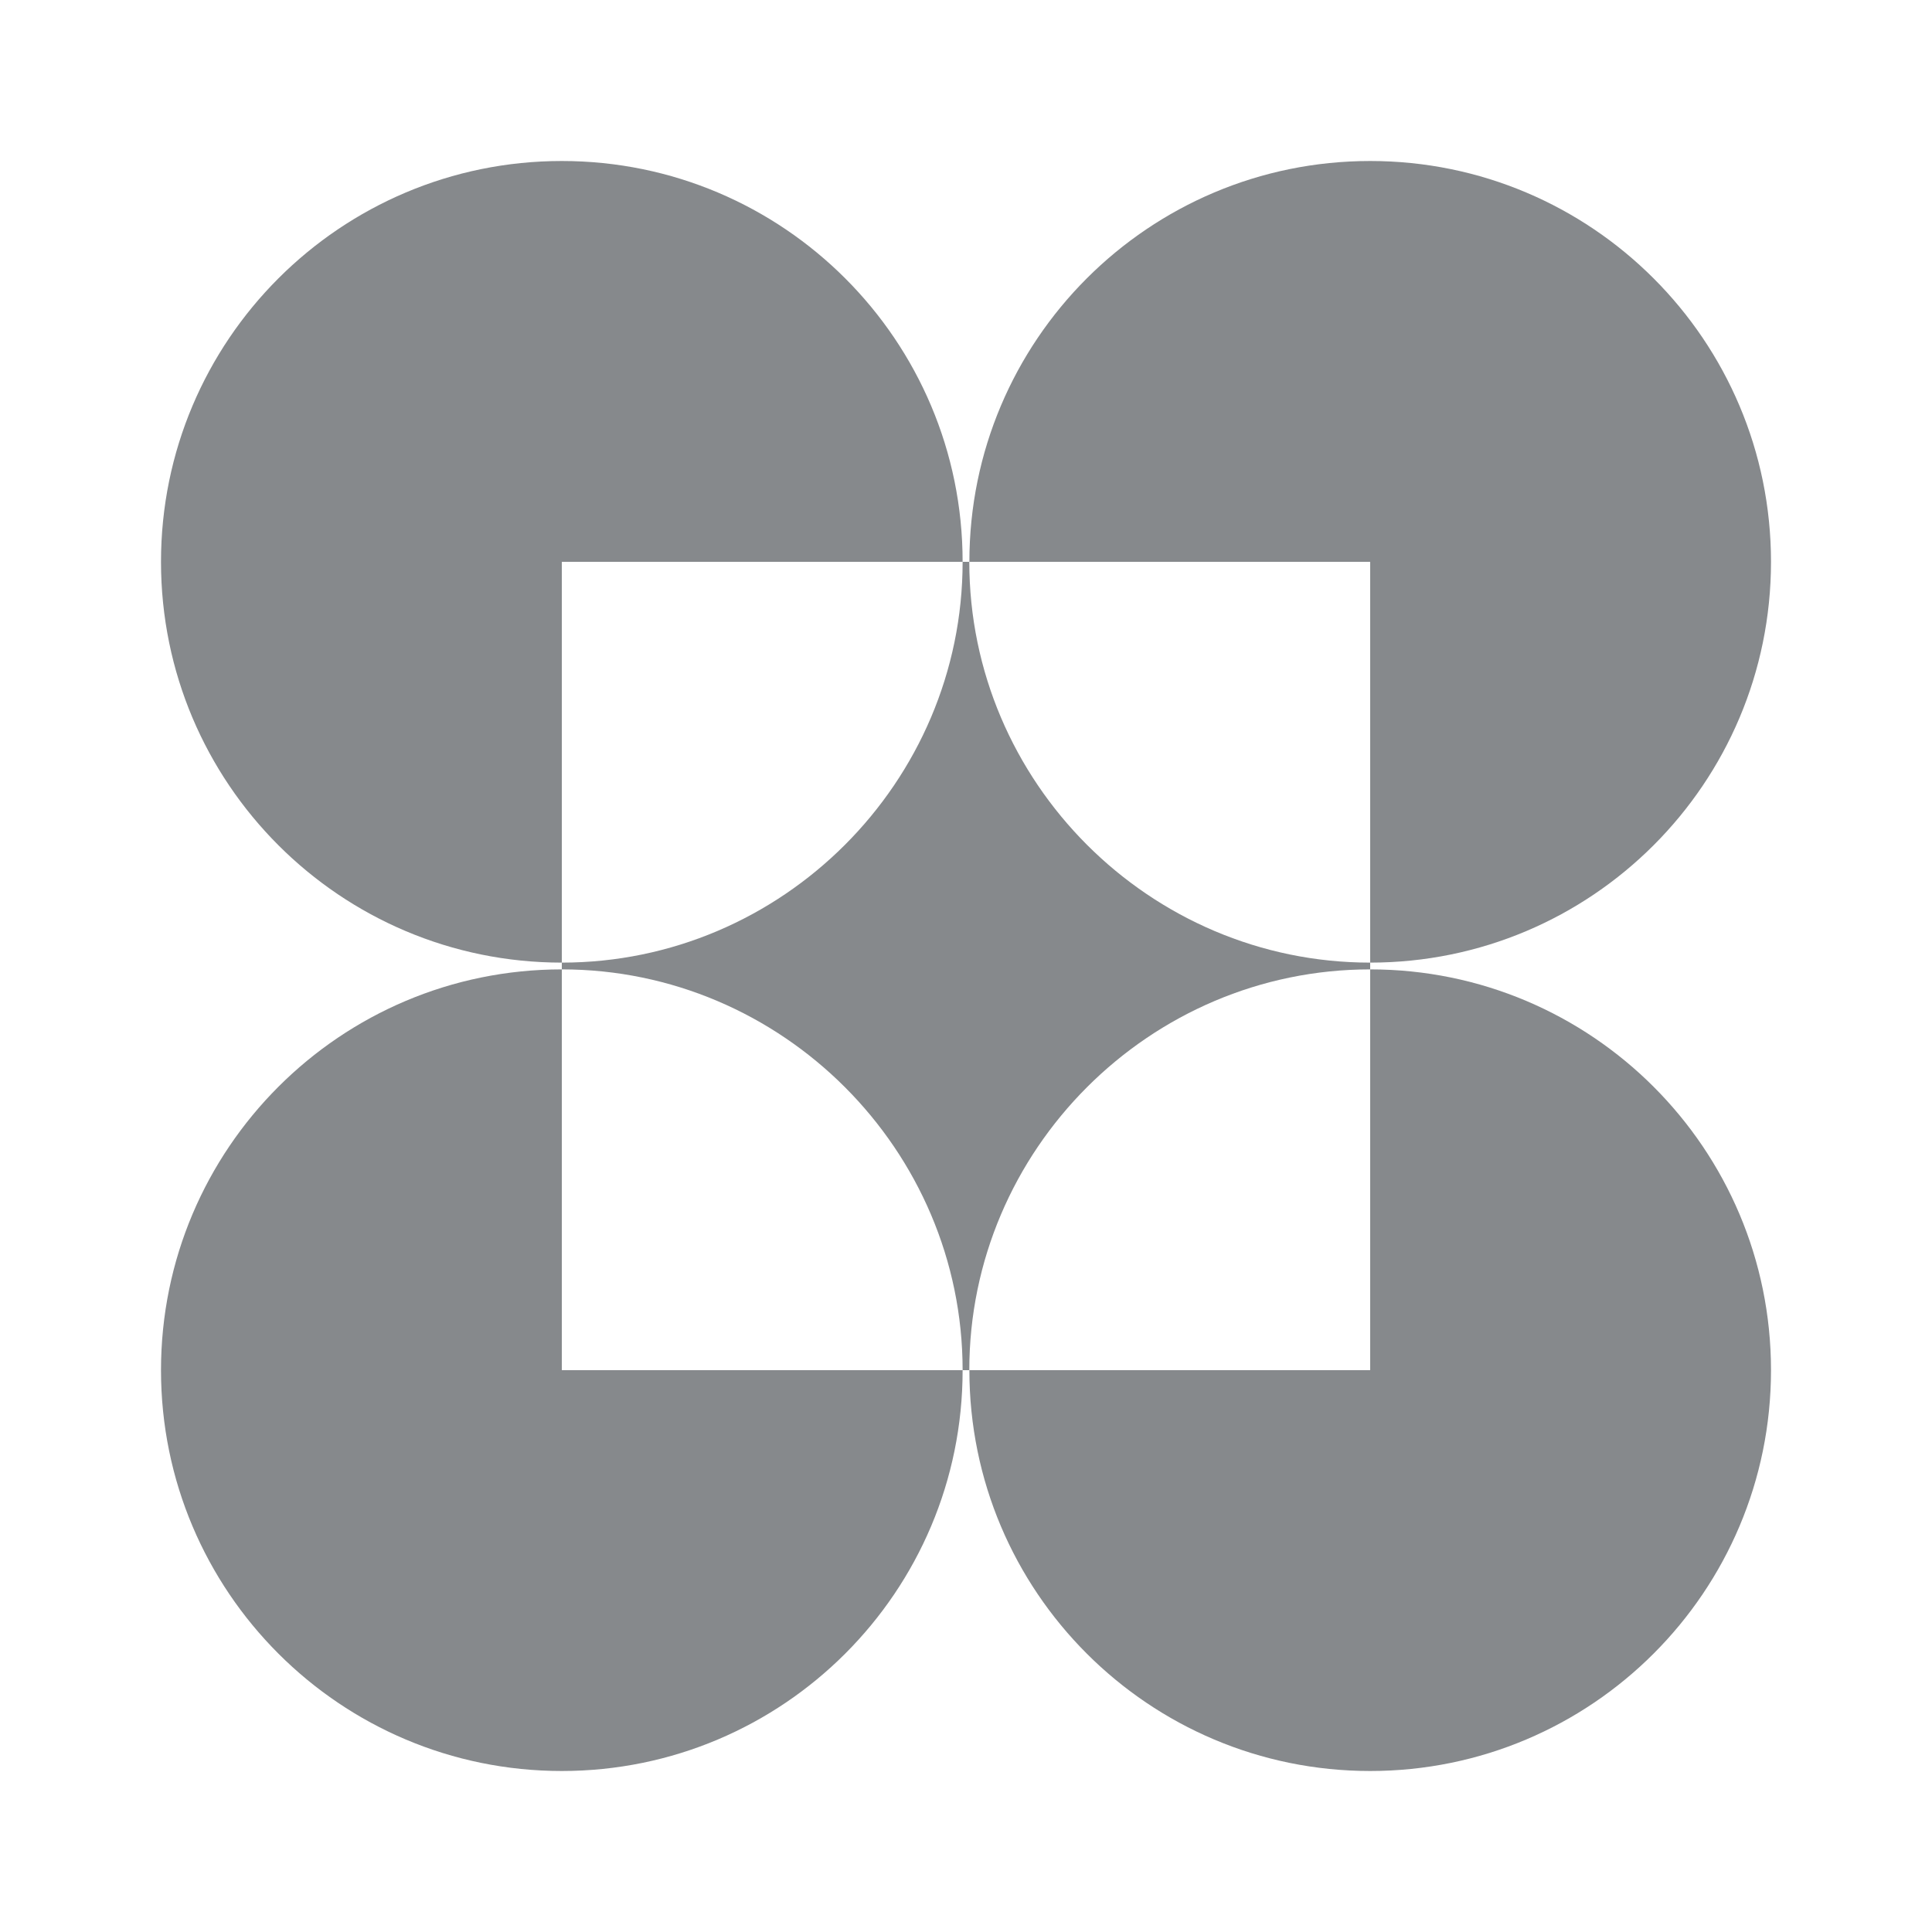
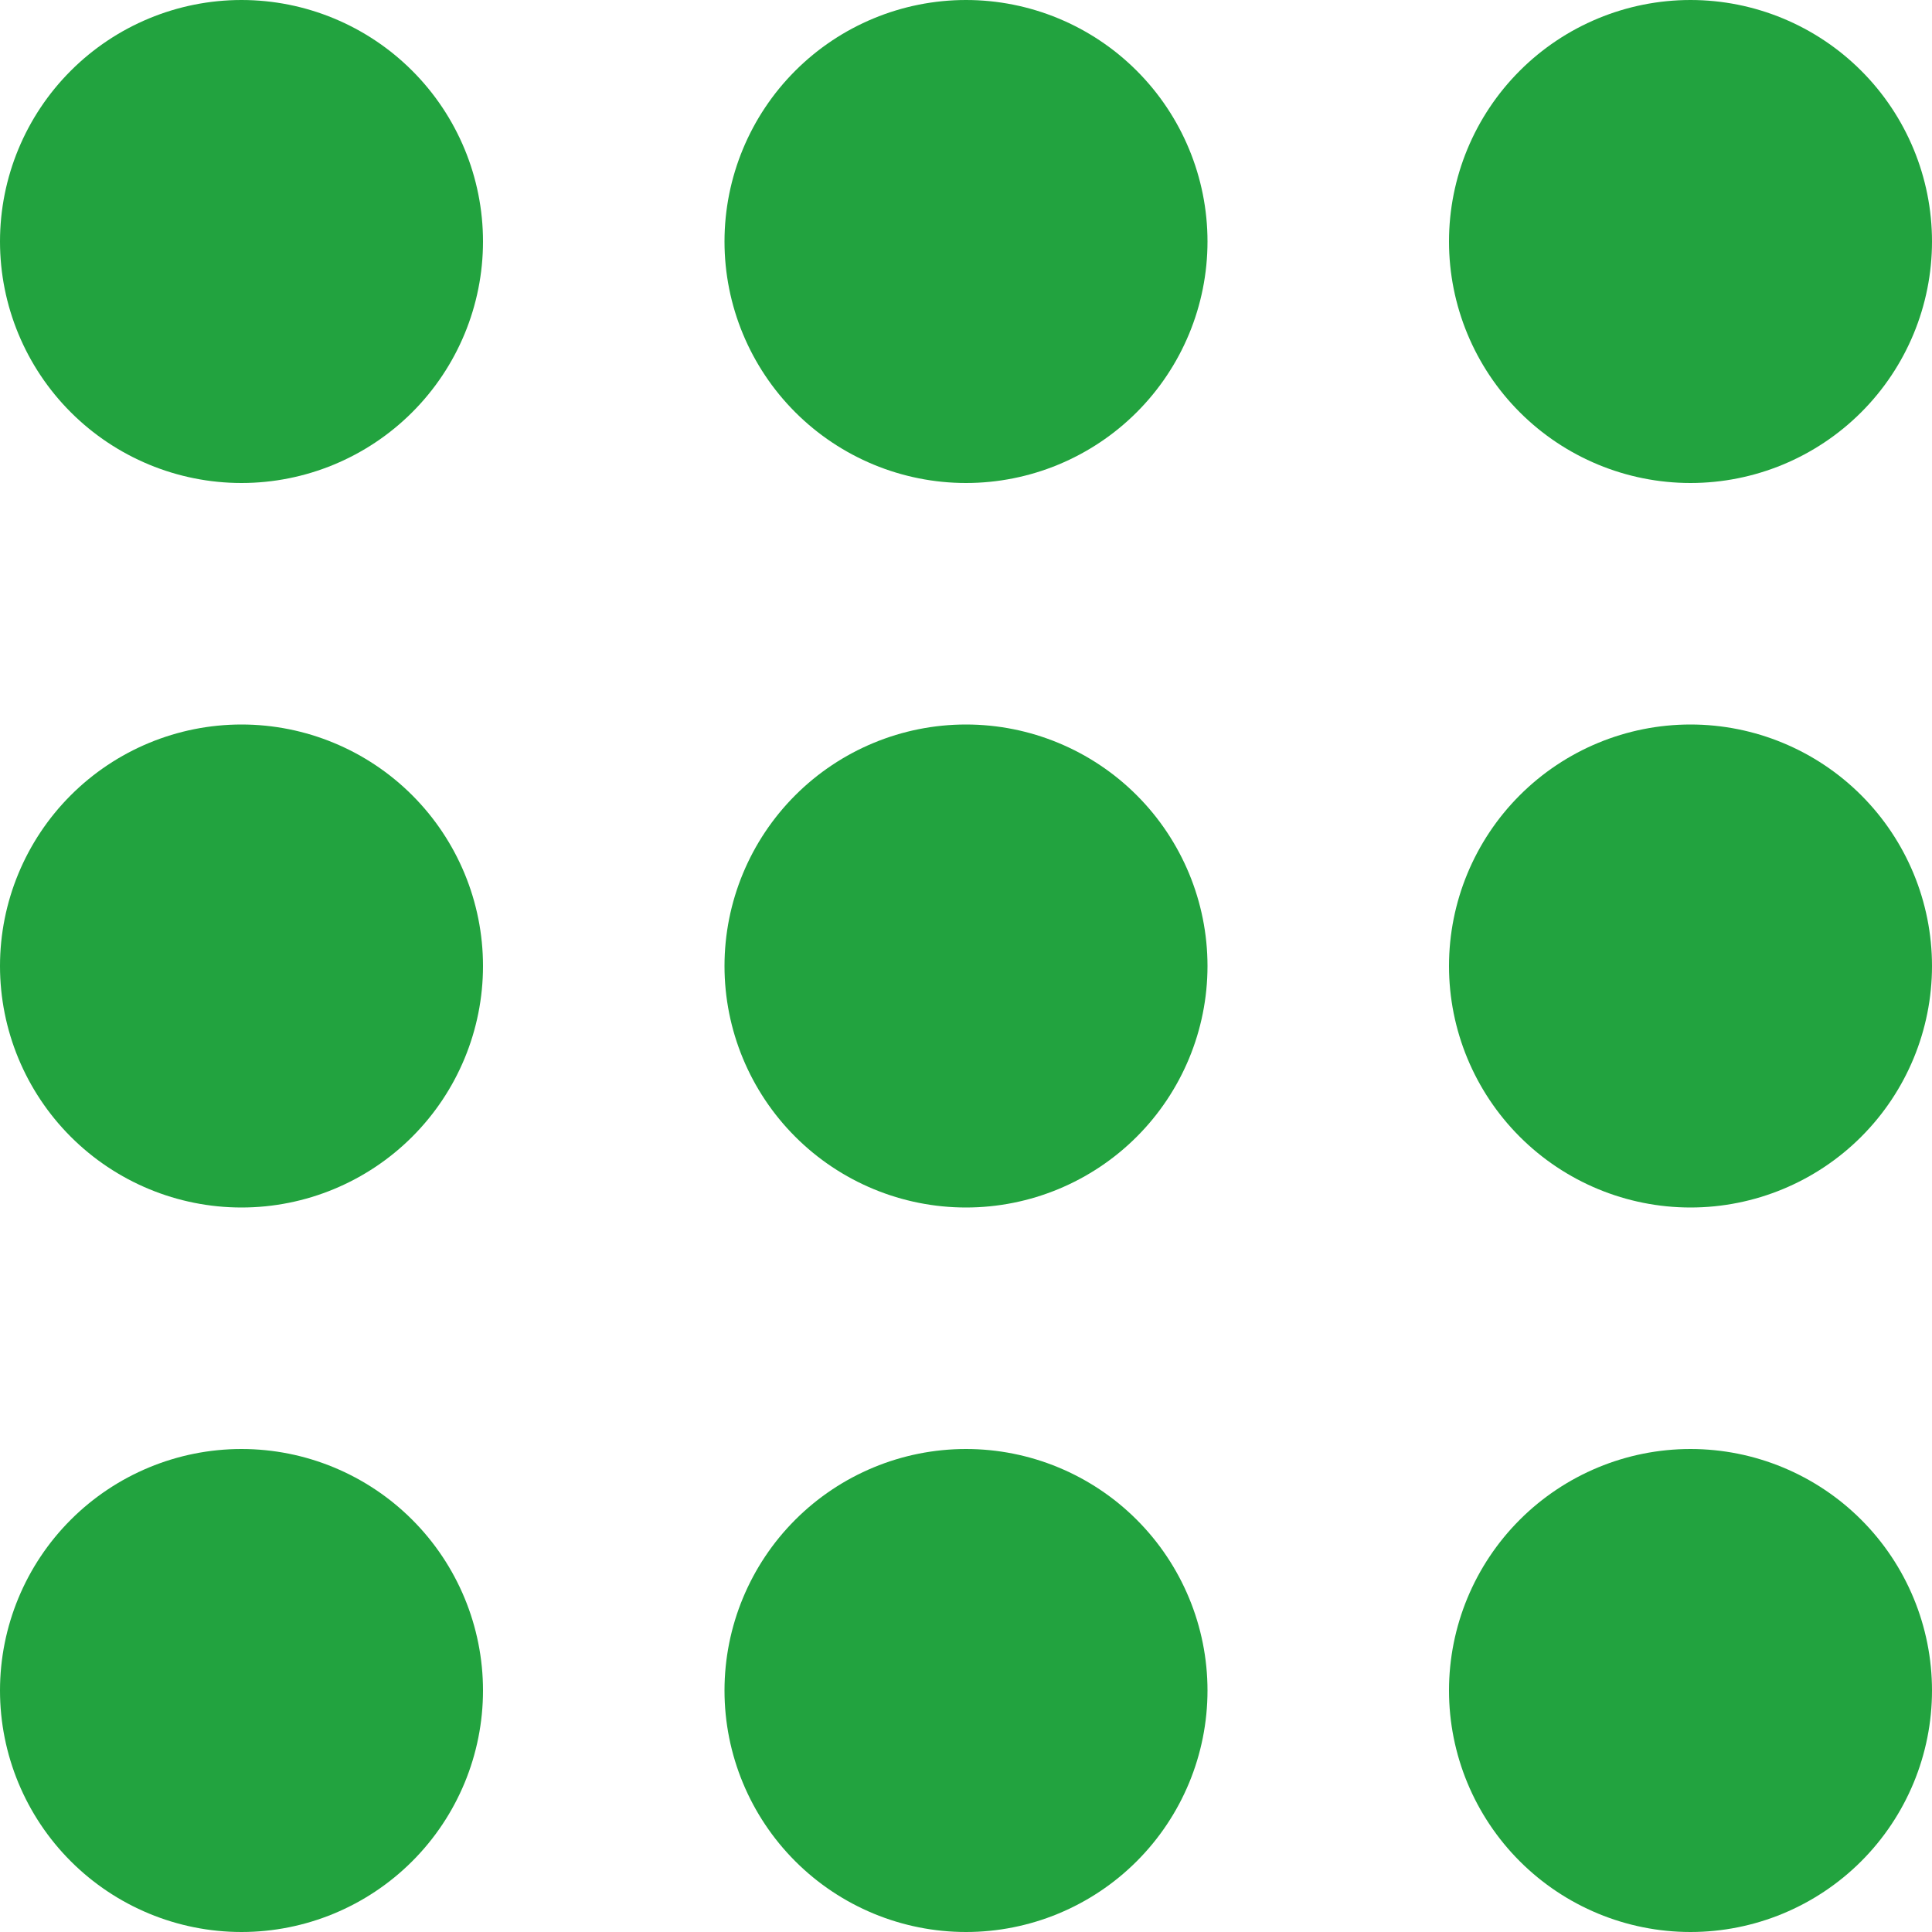
- <svg xmlns="http://www.w3.org/2000/svg" width="24" height="24" viewBox="0 0 24 24" fill="none">
-   <path d="M11.958 6.979H12.041C12.041 9.718 14.282 11.958 17.021 11.958V12.042C14.282 12.042 12.041 14.283 12.041 17.021H11.958C11.958 14.283 9.717 12.042 6.979 12.042V11.958C9.717 11.958 11.958 9.718 11.958 6.979Z" fill="#86898C" />
-   <path d="M17.021 2C19.771 2 22 4.229 22 6.979C22 9.729 19.771 11.958 17.021 11.958V6.979H12.042C12.042 4.229 14.271 2 17.021 2Z" fill="#86898C" />
-   <path d="M6.979 2C9.729 2 11.958 4.229 11.958 6.979H6.979V11.958C4.229 11.958 2 9.729 2 6.979C2 4.229 4.229 2 6.979 2Z" fill="#86898C" />
-   <path d="M17.021 12.042C19.771 12.042 22 14.271 22 17.021C22 19.771 19.771 22 17.021 22C14.271 22 12.042 19.771 12.042 17.021H17.021L17.021 12.042Z" fill="#86898C" />
-   <path d="M11.958 17.021C11.958 19.771 9.729 22 6.979 22C4.229 22 2 19.771 2 17.021C2 14.271 4.229 12.042 6.979 12.042V17.021H11.958Z" fill="#86898C" />
+ <svg xmlns="http://www.w3.org/2000/svg" width="16" height="16" viewBox="0 0 16 16" fill="none">
+   <path d="M4 2C4 2.53 3.789 3.039 3.414 3.414C3.039 3.789 2.53 4 2 4C1.47 4 0.961 3.789 0.586 3.414C0.211 3.039 0 2.53 0 2C0 1.47 0.211 0.961 0.586 0.586C0.961 0.211 1.47 0 2 0C2.53 0 3.039 0.211 3.414 0.586C3.789 0.961 4 1.47 4 2Z" fill="#22A33F" />
+   <path d="M4 8C4 8.53 3.789 9.039 3.414 9.414C3.039 9.789 2.53 10 2 10C1.47 10 0.961 9.789 0.586 9.414C0.211 9.039 0 8.53 0 8C0 7.47 0.211 6.961 0.586 6.586C0.961 6.211 1.47 6 2 6C2.53 6 3.039 6.211 3.414 6.586C3.789 6.961 4 7.47 4 8Z" fill="#22A33F" />
+   <path d="M2 16C2.53 16 3.039 15.789 3.414 15.414C3.789 15.039 4 14.53 4 14C4 13.47 3.789 12.961 3.414 12.586C3.039 12.211 2.53 12 2 12C1.47 12 0.961 12.211 0.586 12.586C0.211 12.961 0 13.47 0 14C0 14.53 0.211 15.039 0.586 15.414C0.961 15.789 1.47 16 2 16Z" fill="#22A33F" />
+   <path d="M10 2C10 2.53 9.789 3.039 9.414 3.414C9.039 3.789 8.53 4 8 4C7.47 4 6.961 3.789 6.586 3.414C6.211 3.039 6 2.53 6 2C6 1.47 6.211 0.961 6.586 0.586C6.961 0.211 7.47 0 8 0C8.53 0 9.039 0.211 9.414 0.586C9.789 0.961 10 1.47 10 2Z" fill="#22A33F" />
+   <path d="M8 10C8.53 10 9.039 9.789 9.414 9.414C9.789 9.039 10 8.53 10 8C10 7.47 9.789 6.961 9.414 6.586C9.039 6.211 8.53 6 8 6C7.47 6 6.961 6.211 6.586 6.586C6.211 6.961 6 7.47 6 8C6 8.53 6.211 9.039 6.586 9.414C6.961 9.789 7.47 10 8 10Z" fill="#22A33F" />
+   <path d="M10 14C10 14.53 9.789 15.039 9.414 15.414C9.039 15.789 8.53 16 8 16C7.47 16 6.961 15.789 6.586 15.414C6.211 15.039 6 14.53 6 14C6 13.47 6.211 12.961 6.586 12.586C6.961 12.211 7.47 12 8 12C8.53 12 9.039 12.211 9.414 12.586C9.789 12.961 10 13.47 10 14Z" fill="#22A33F" />
+   <path d="M14 4C14.53 4 15.039 3.789 15.414 3.414C15.789 3.039 16 2.53 16 2C16 1.47 15.789 0.961 15.414 0.586C15.039 0.211 14.53 0 14 0C13.47 0 12.961 0.211 12.586 0.586C12.211 0.961 12 1.47 12 2C12 2.53 12.211 3.039 12.586 3.414C12.961 3.789 13.47 4 14 4Z" fill="#22A33F" />
+   <path d="M16 8C16 8.53 15.789 9.039 15.414 9.414C15.039 9.789 14.53 10 14 10C13.47 10 12.961 9.789 12.586 9.414C12.211 9.039 12 8.53 12 8C12 7.47 12.211 6.961 12.586 6.586C12.961 6.211 13.47 6 14 6C14.53 6 15.039 6.211 15.414 6.586C15.789 6.961 16 7.47 16 8Z" fill="#22A33F" />
+   <path d="M14 16C14.53 16 15.039 15.789 15.414 15.414C15.789 15.039 16 14.53 16 14C16 13.47 15.789 12.961 15.414 12.586C15.039 12.211 14.53 12 14 12C13.47 12 12.961 12.211 12.586 12.586C12.211 12.961 12 13.47 12 14C12 14.53 12.211 15.039 12.586 15.414C12.961 15.789 13.47 16 14 16Z" fill="#22A33F" />
</svg>
